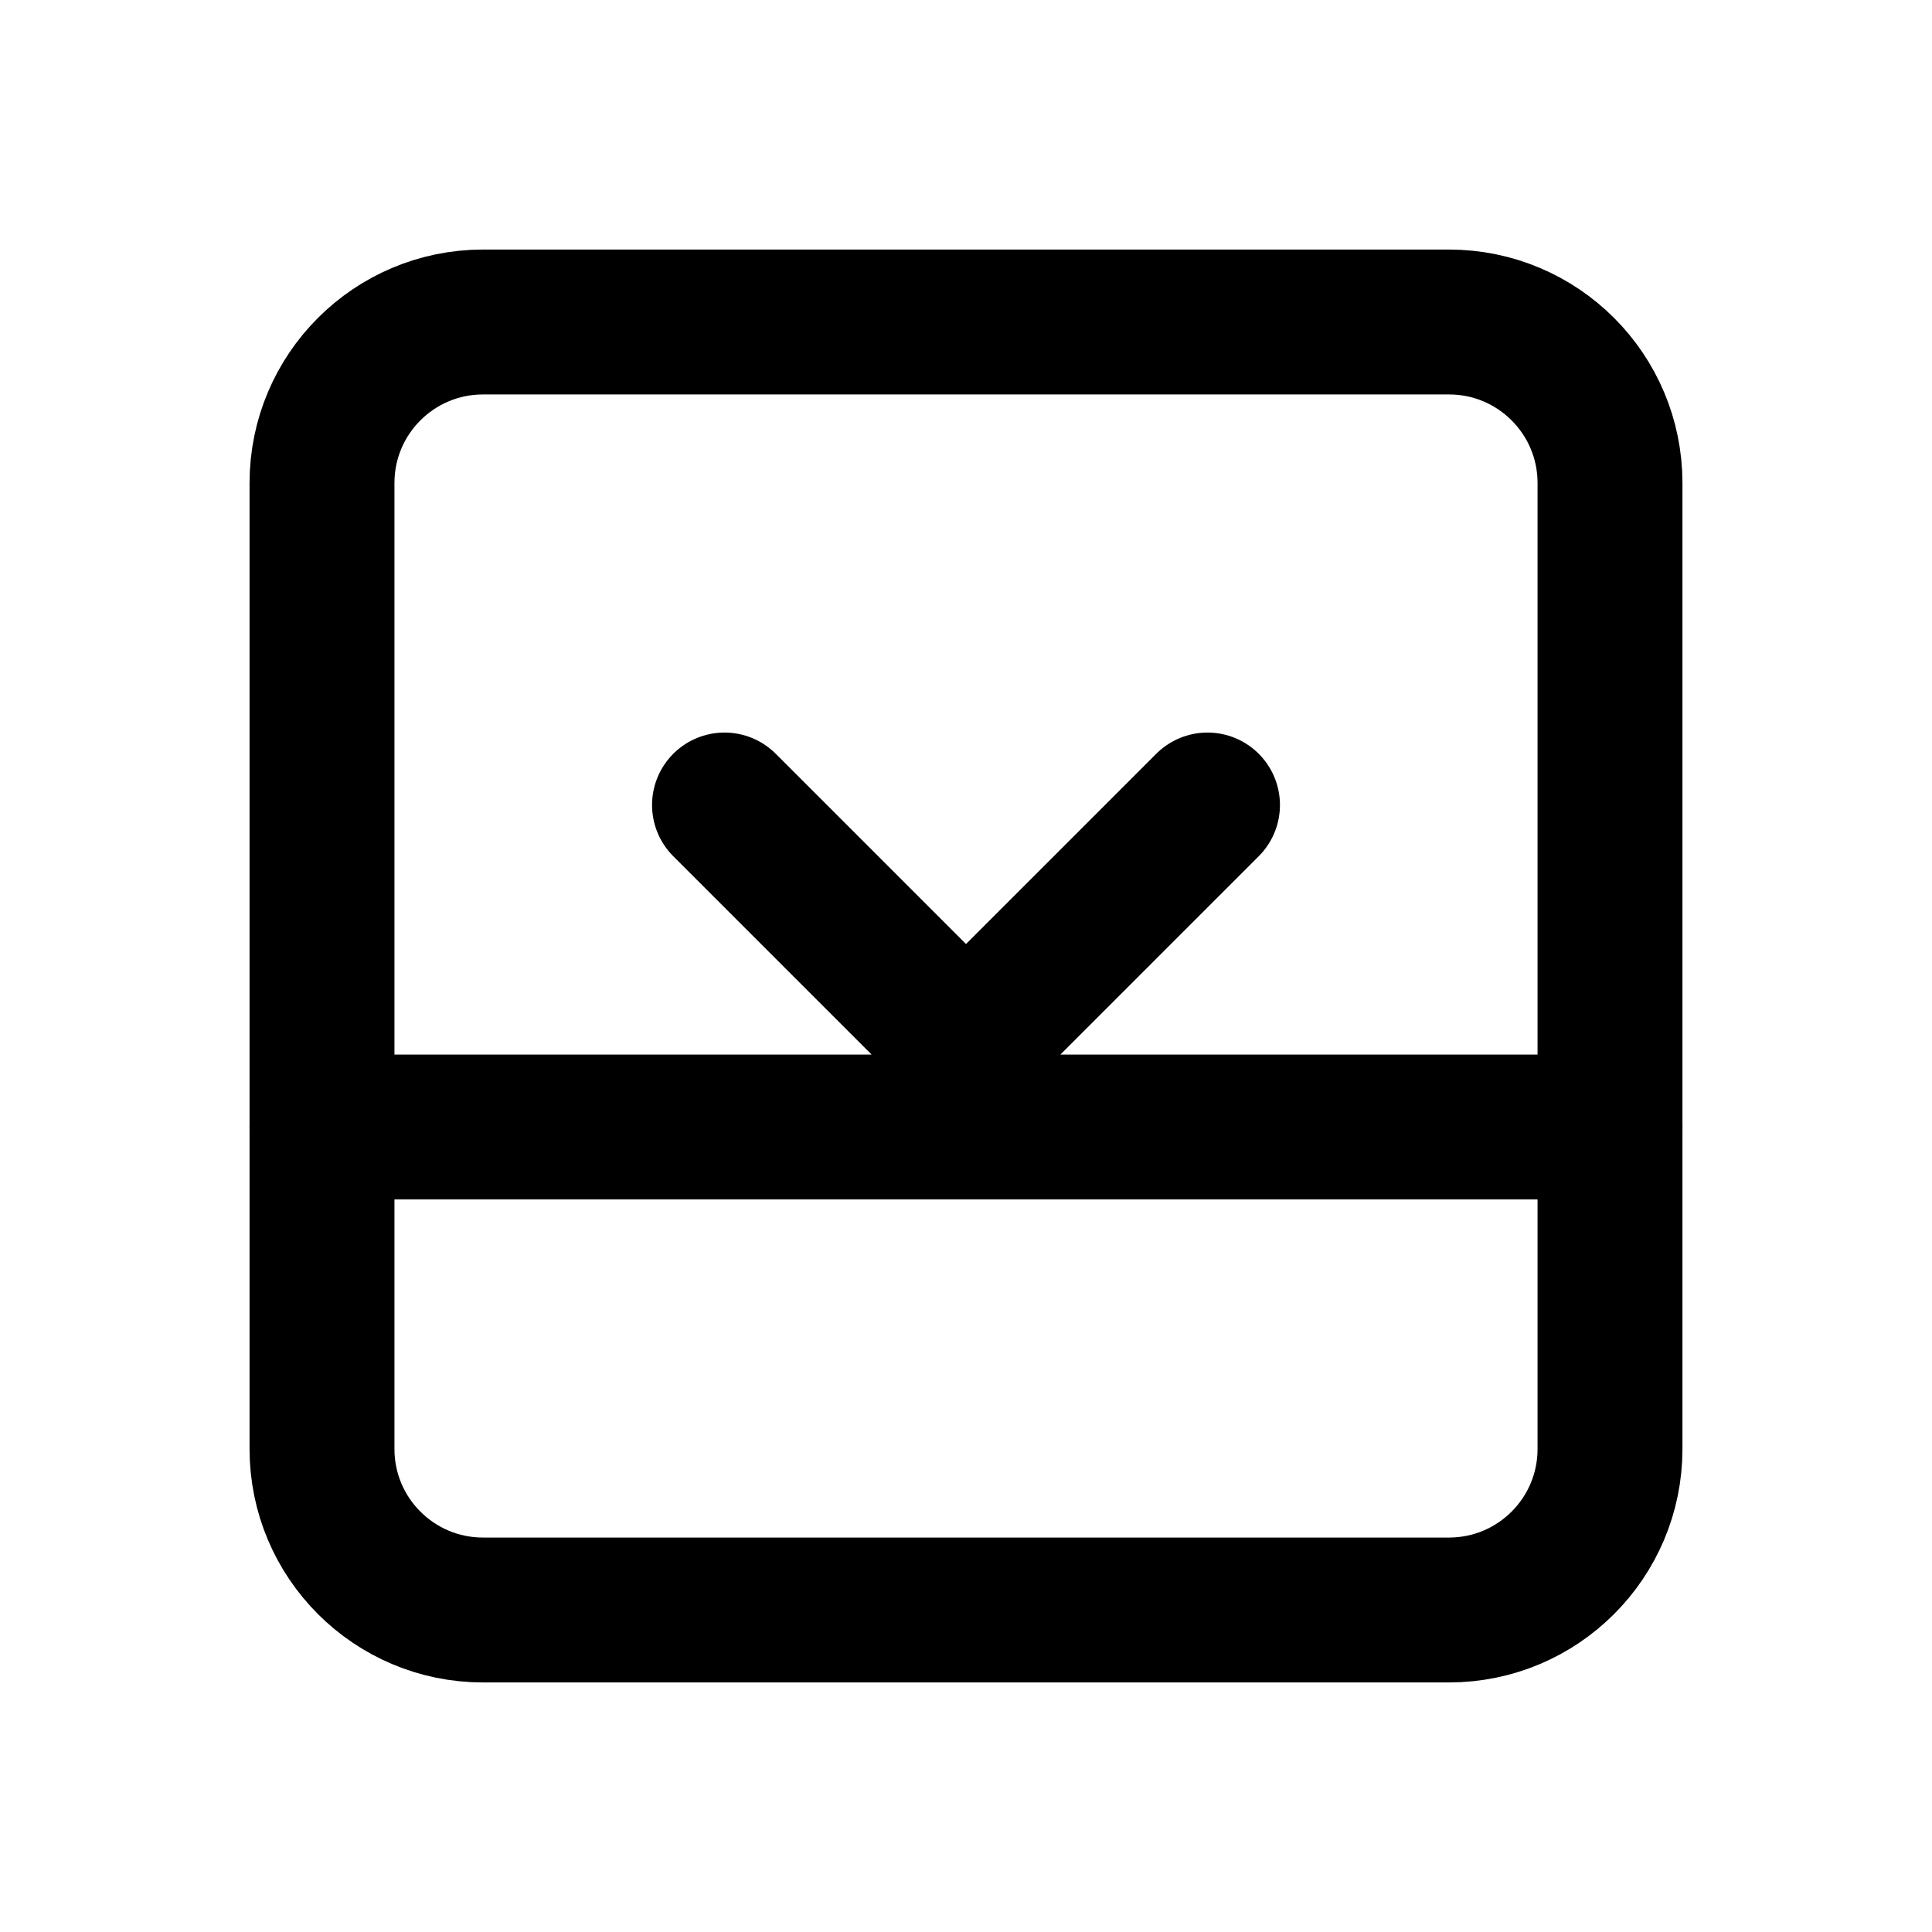
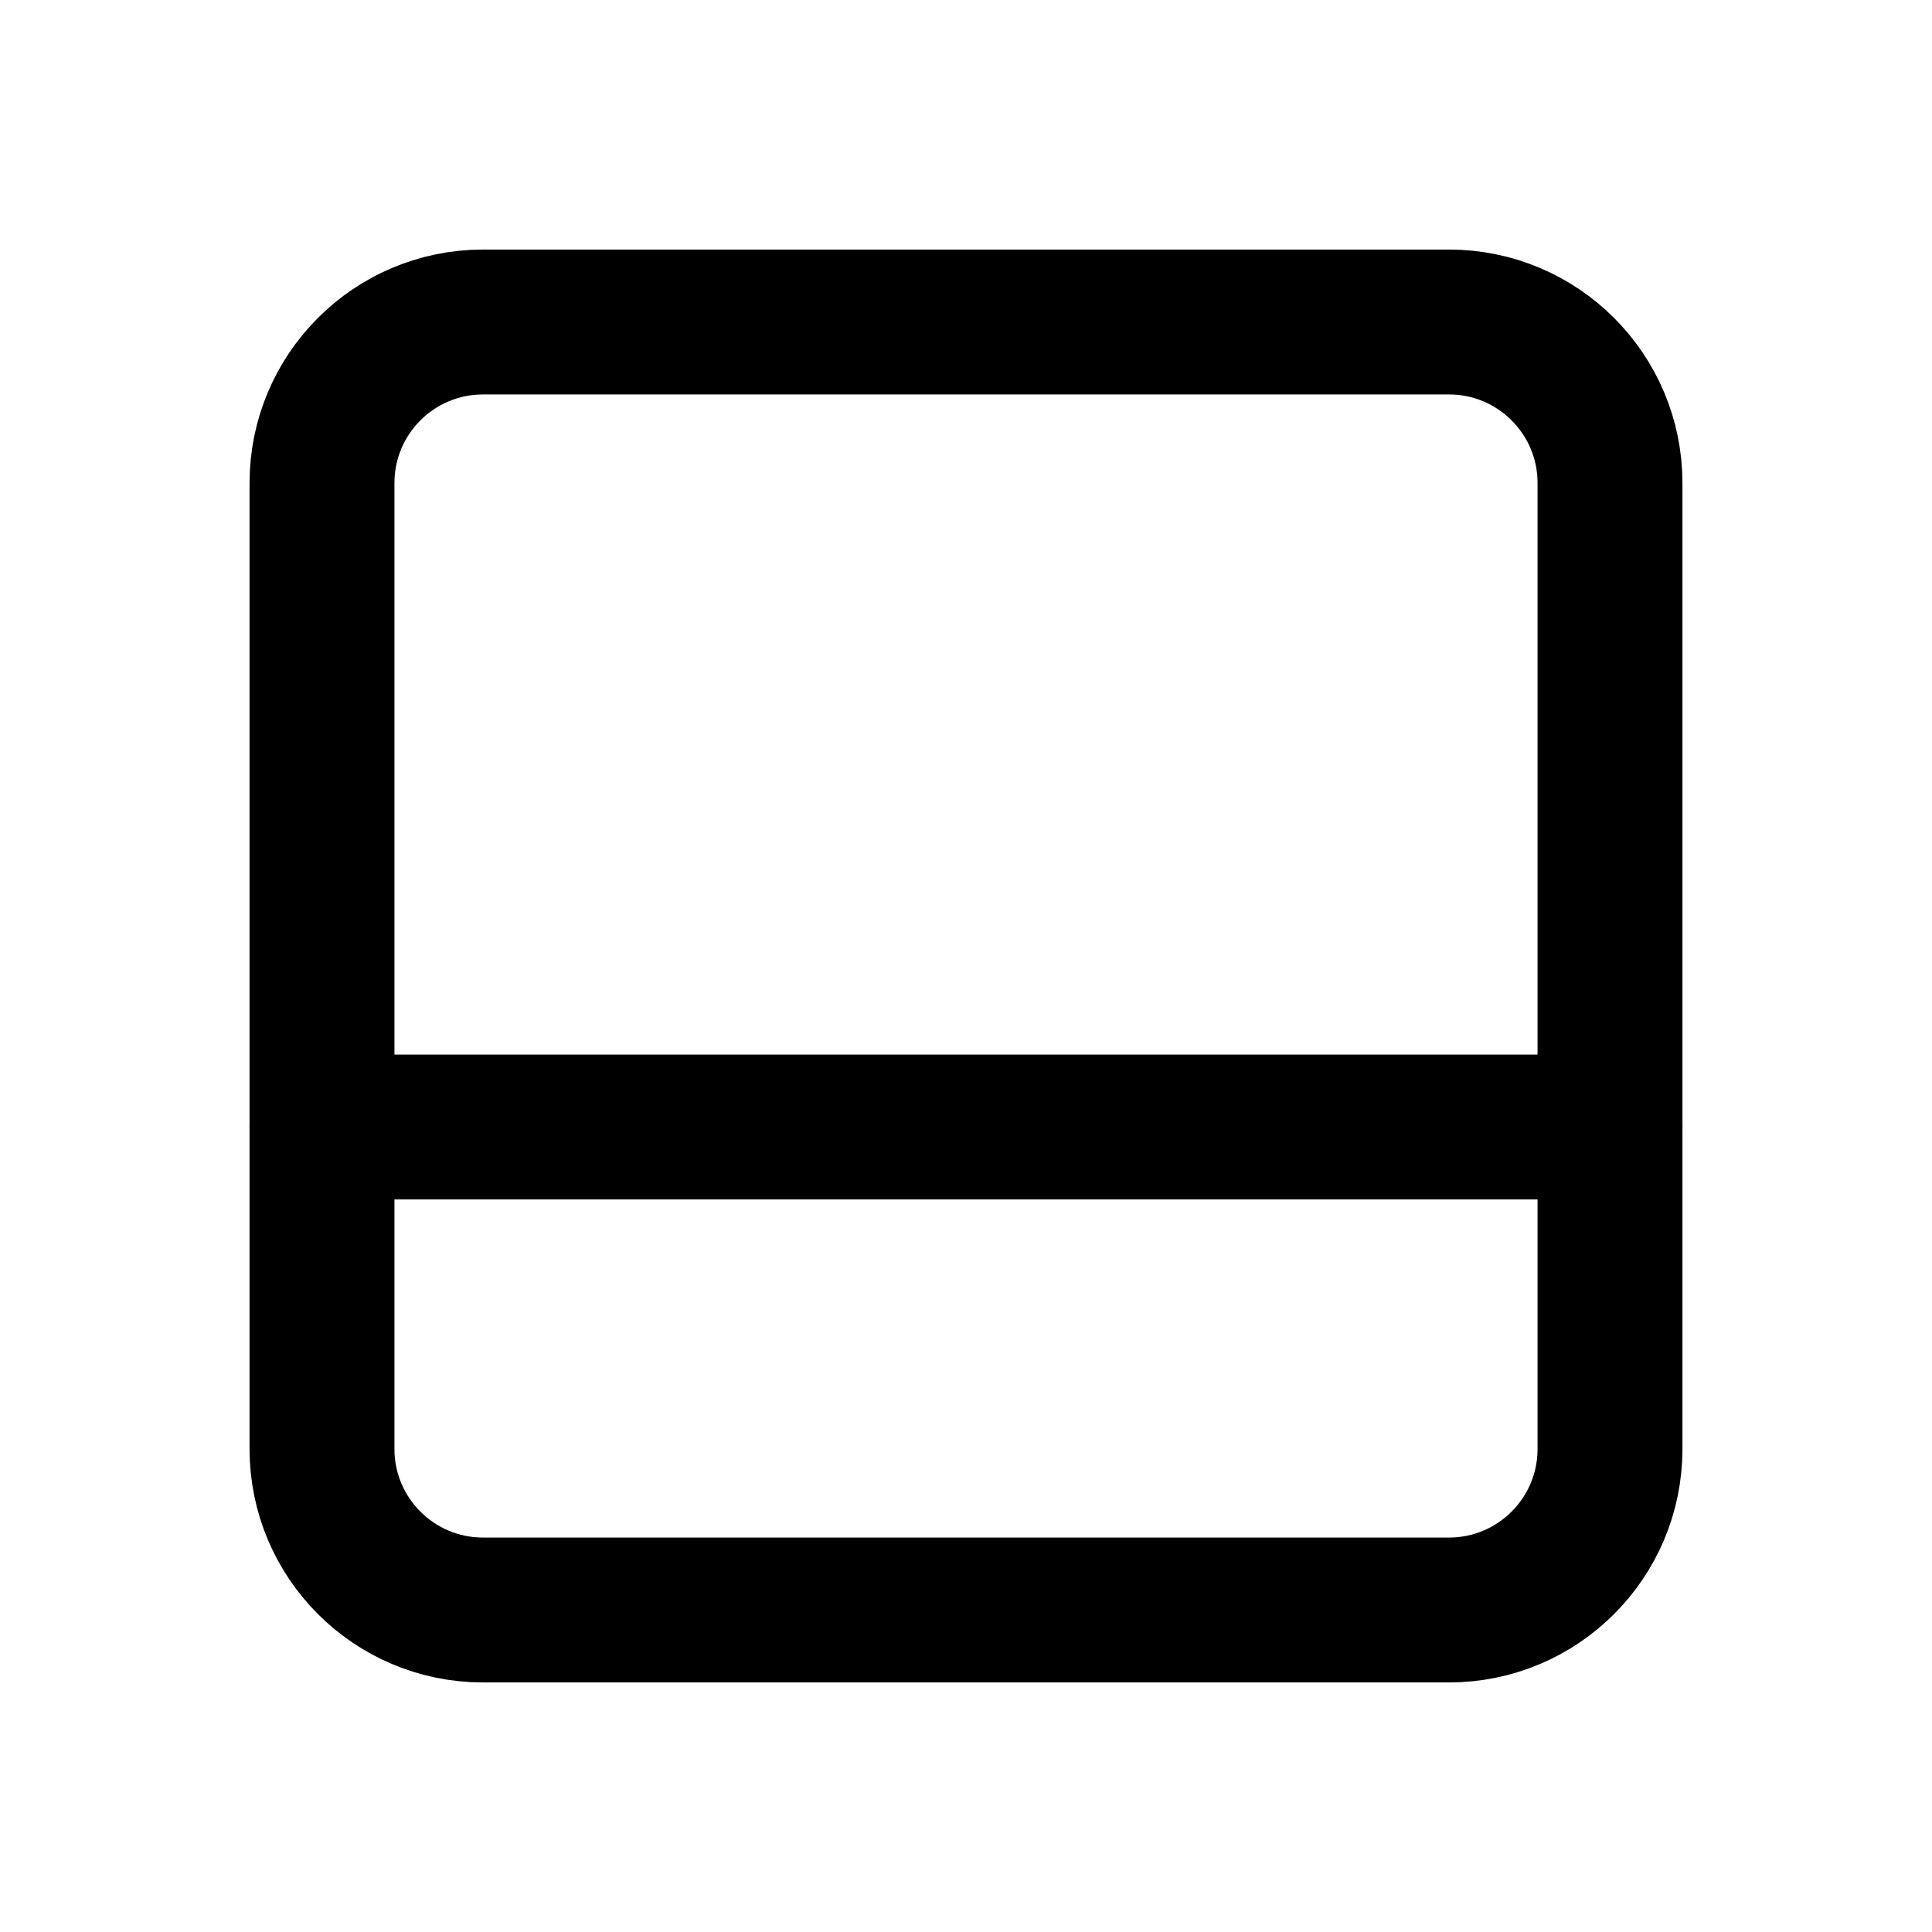
<svg xmlns="http://www.w3.org/2000/svg" viewBox="0 0 24 24" fill="none" stroke="currentColor" stroke-width="1.8" stroke-linecap="round" stroke-linejoin="round">
  <rect x="4" y="4" width="16" height="16" rx="2" />
-   <path d="M4 14h16M9 10l3 3 3-3" />
+   <path d="M4 14h16" />
</svg>
